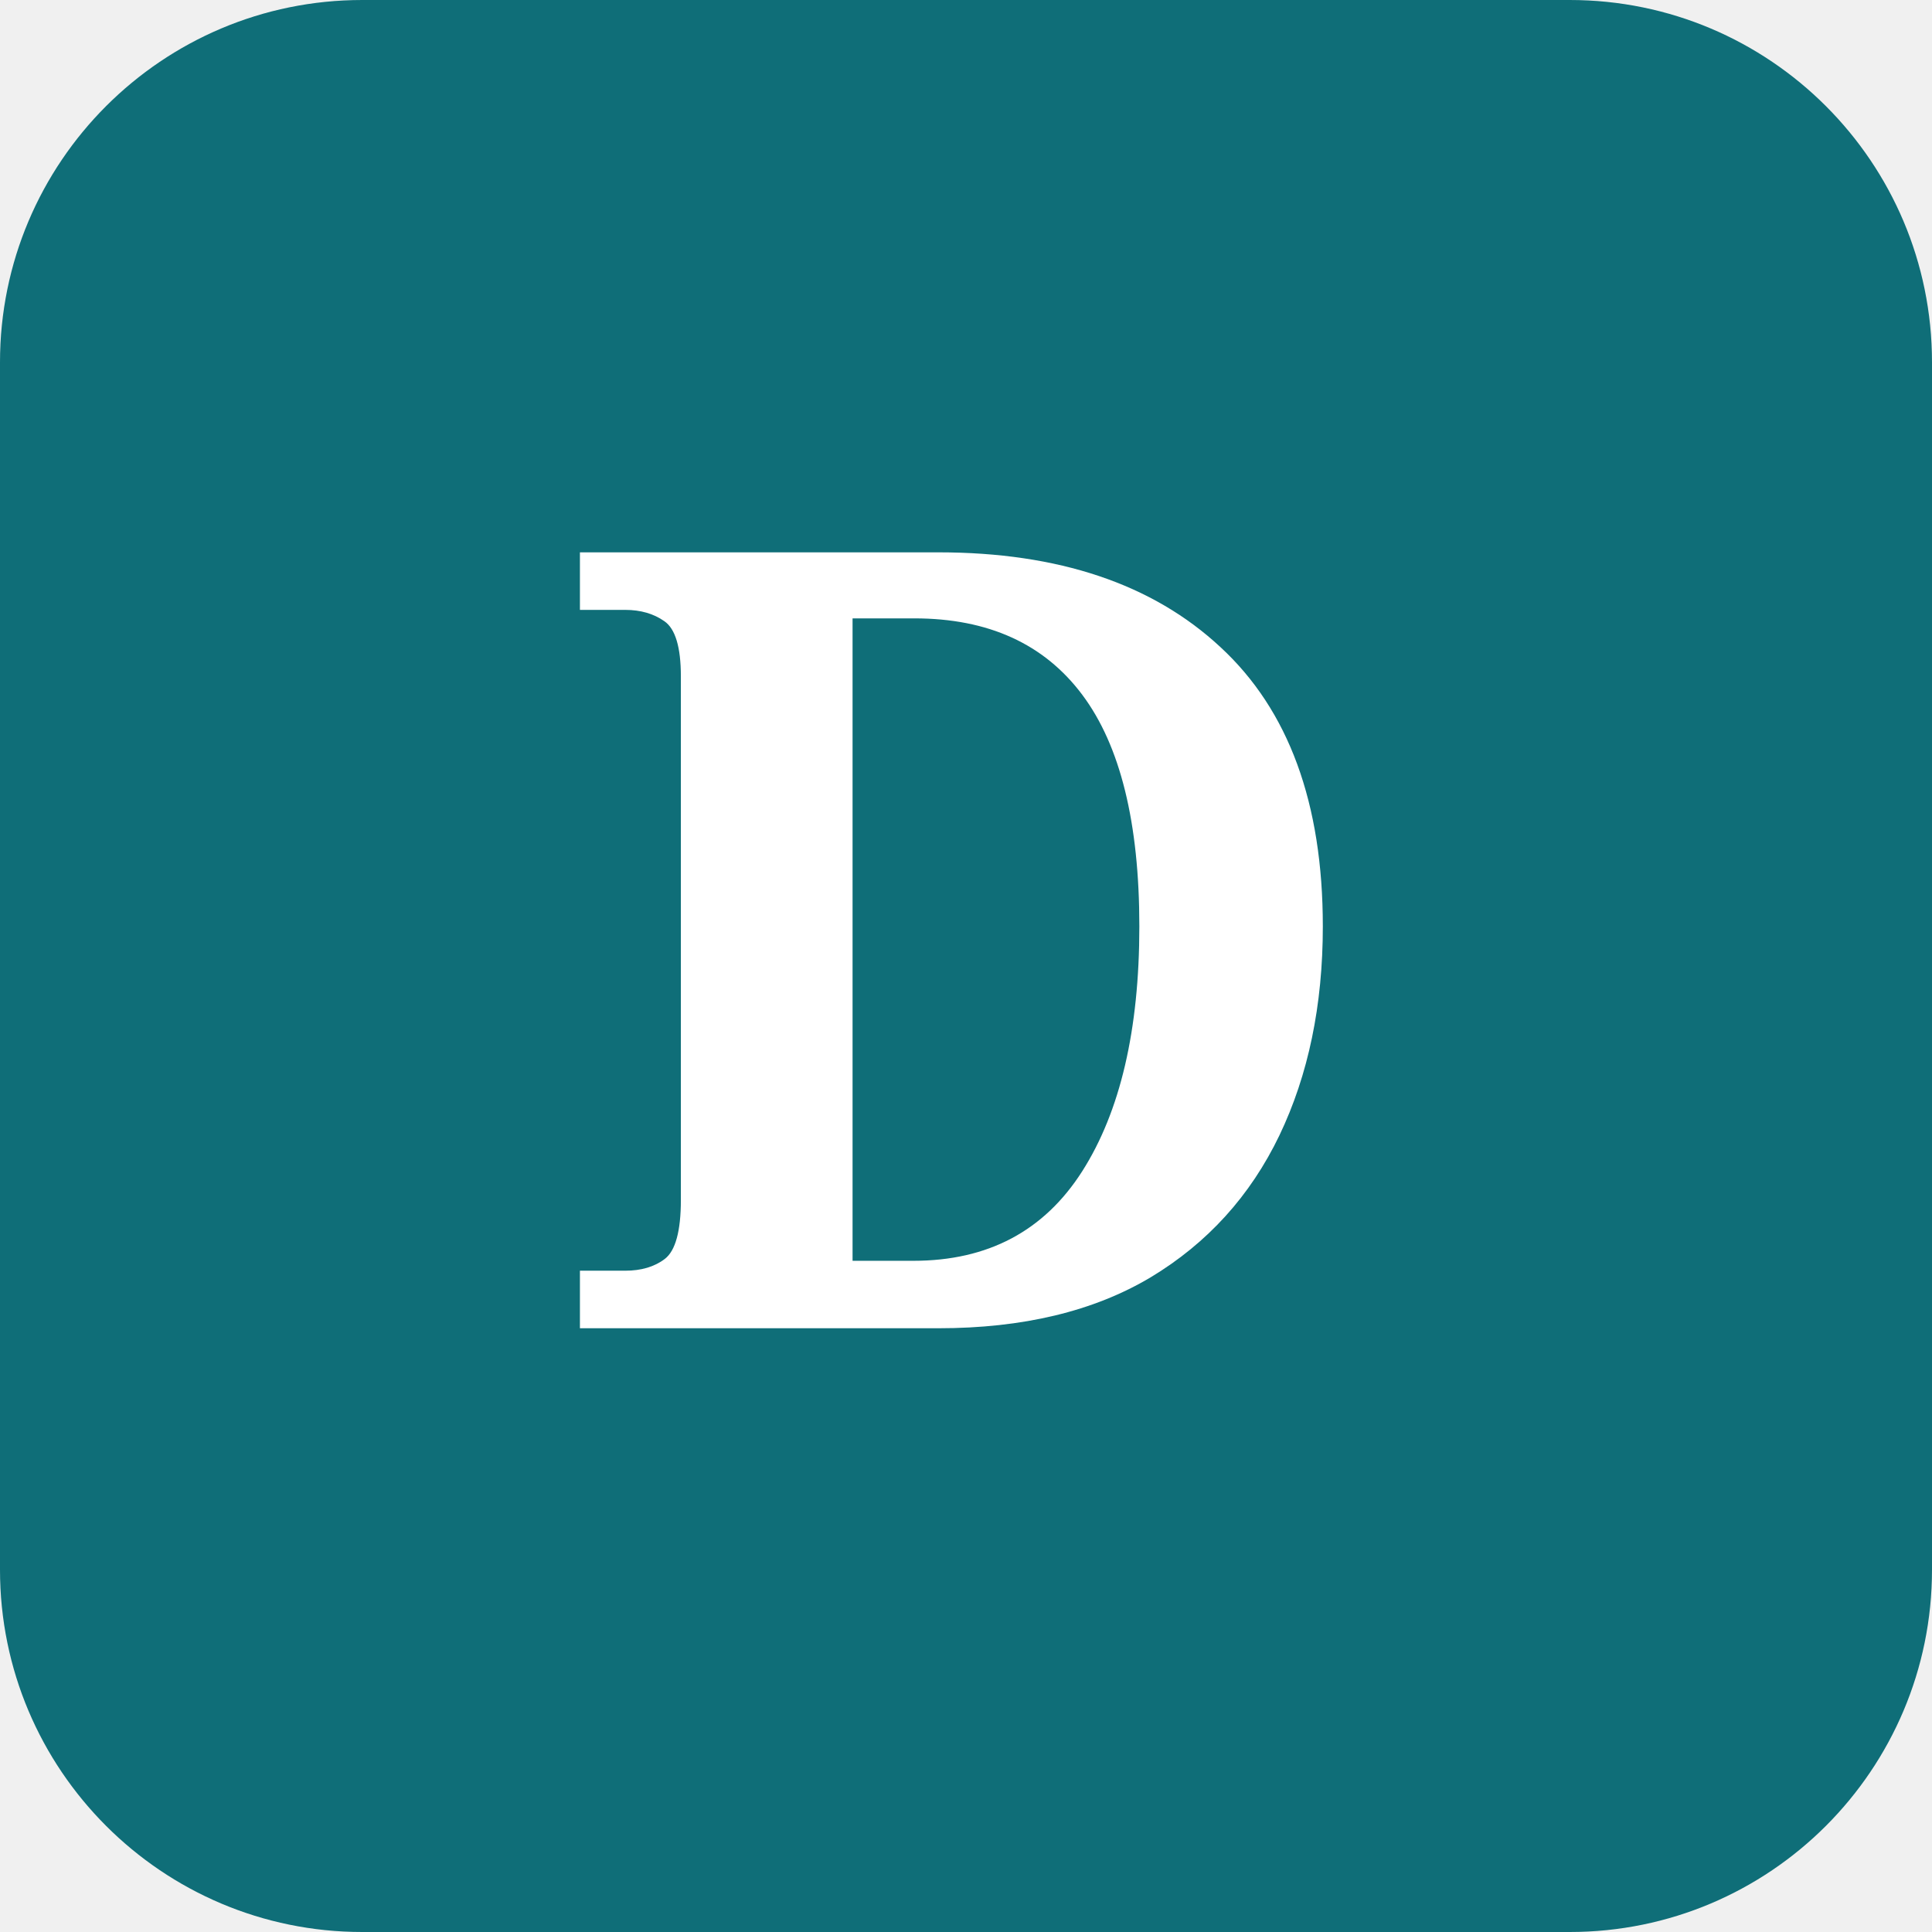
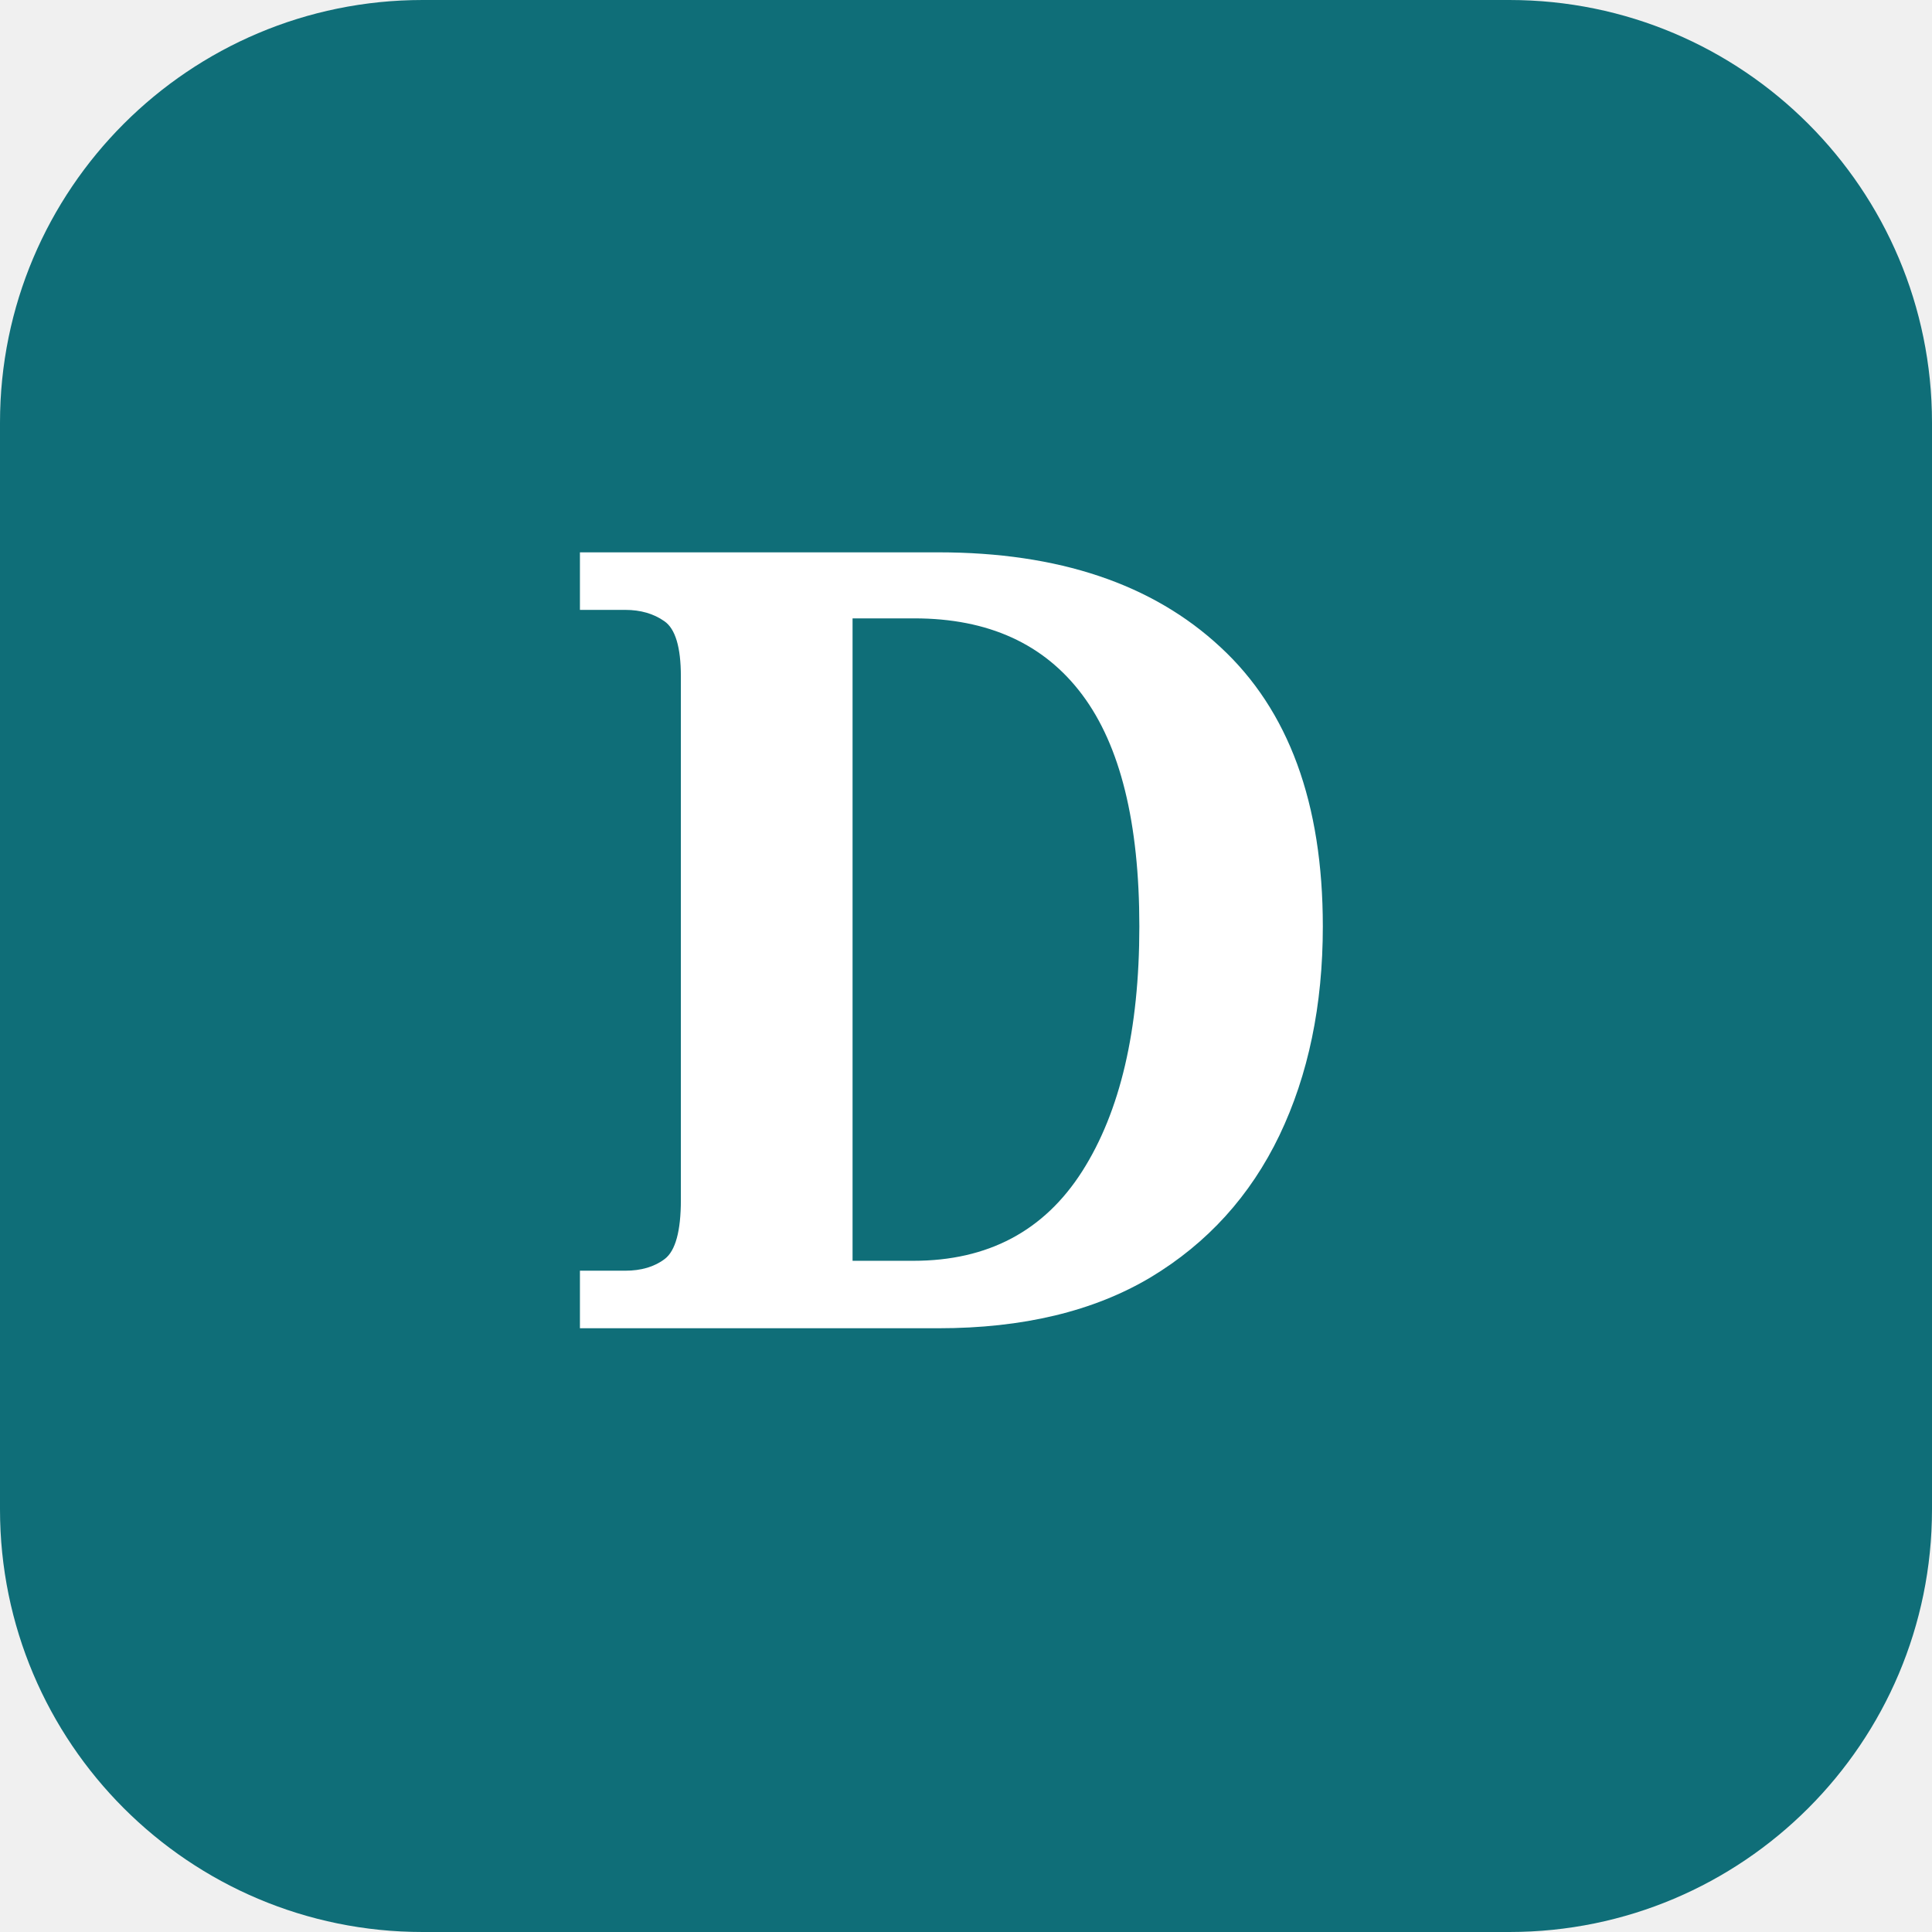
<svg xmlns="http://www.w3.org/2000/svg" viewBox="0 0 64 64">
-   <rect width="64" height="64" rx="12" fill="#0f6e78" />
+   <rect width="64" height="64" rx="14" fill="#0f6e78" />
  <text x="32" y="44" text-anchor="middle" font-family="Georgia,serif" font-size="36" font-weight="700" fill="#ffffff">D</text>
</svg>
